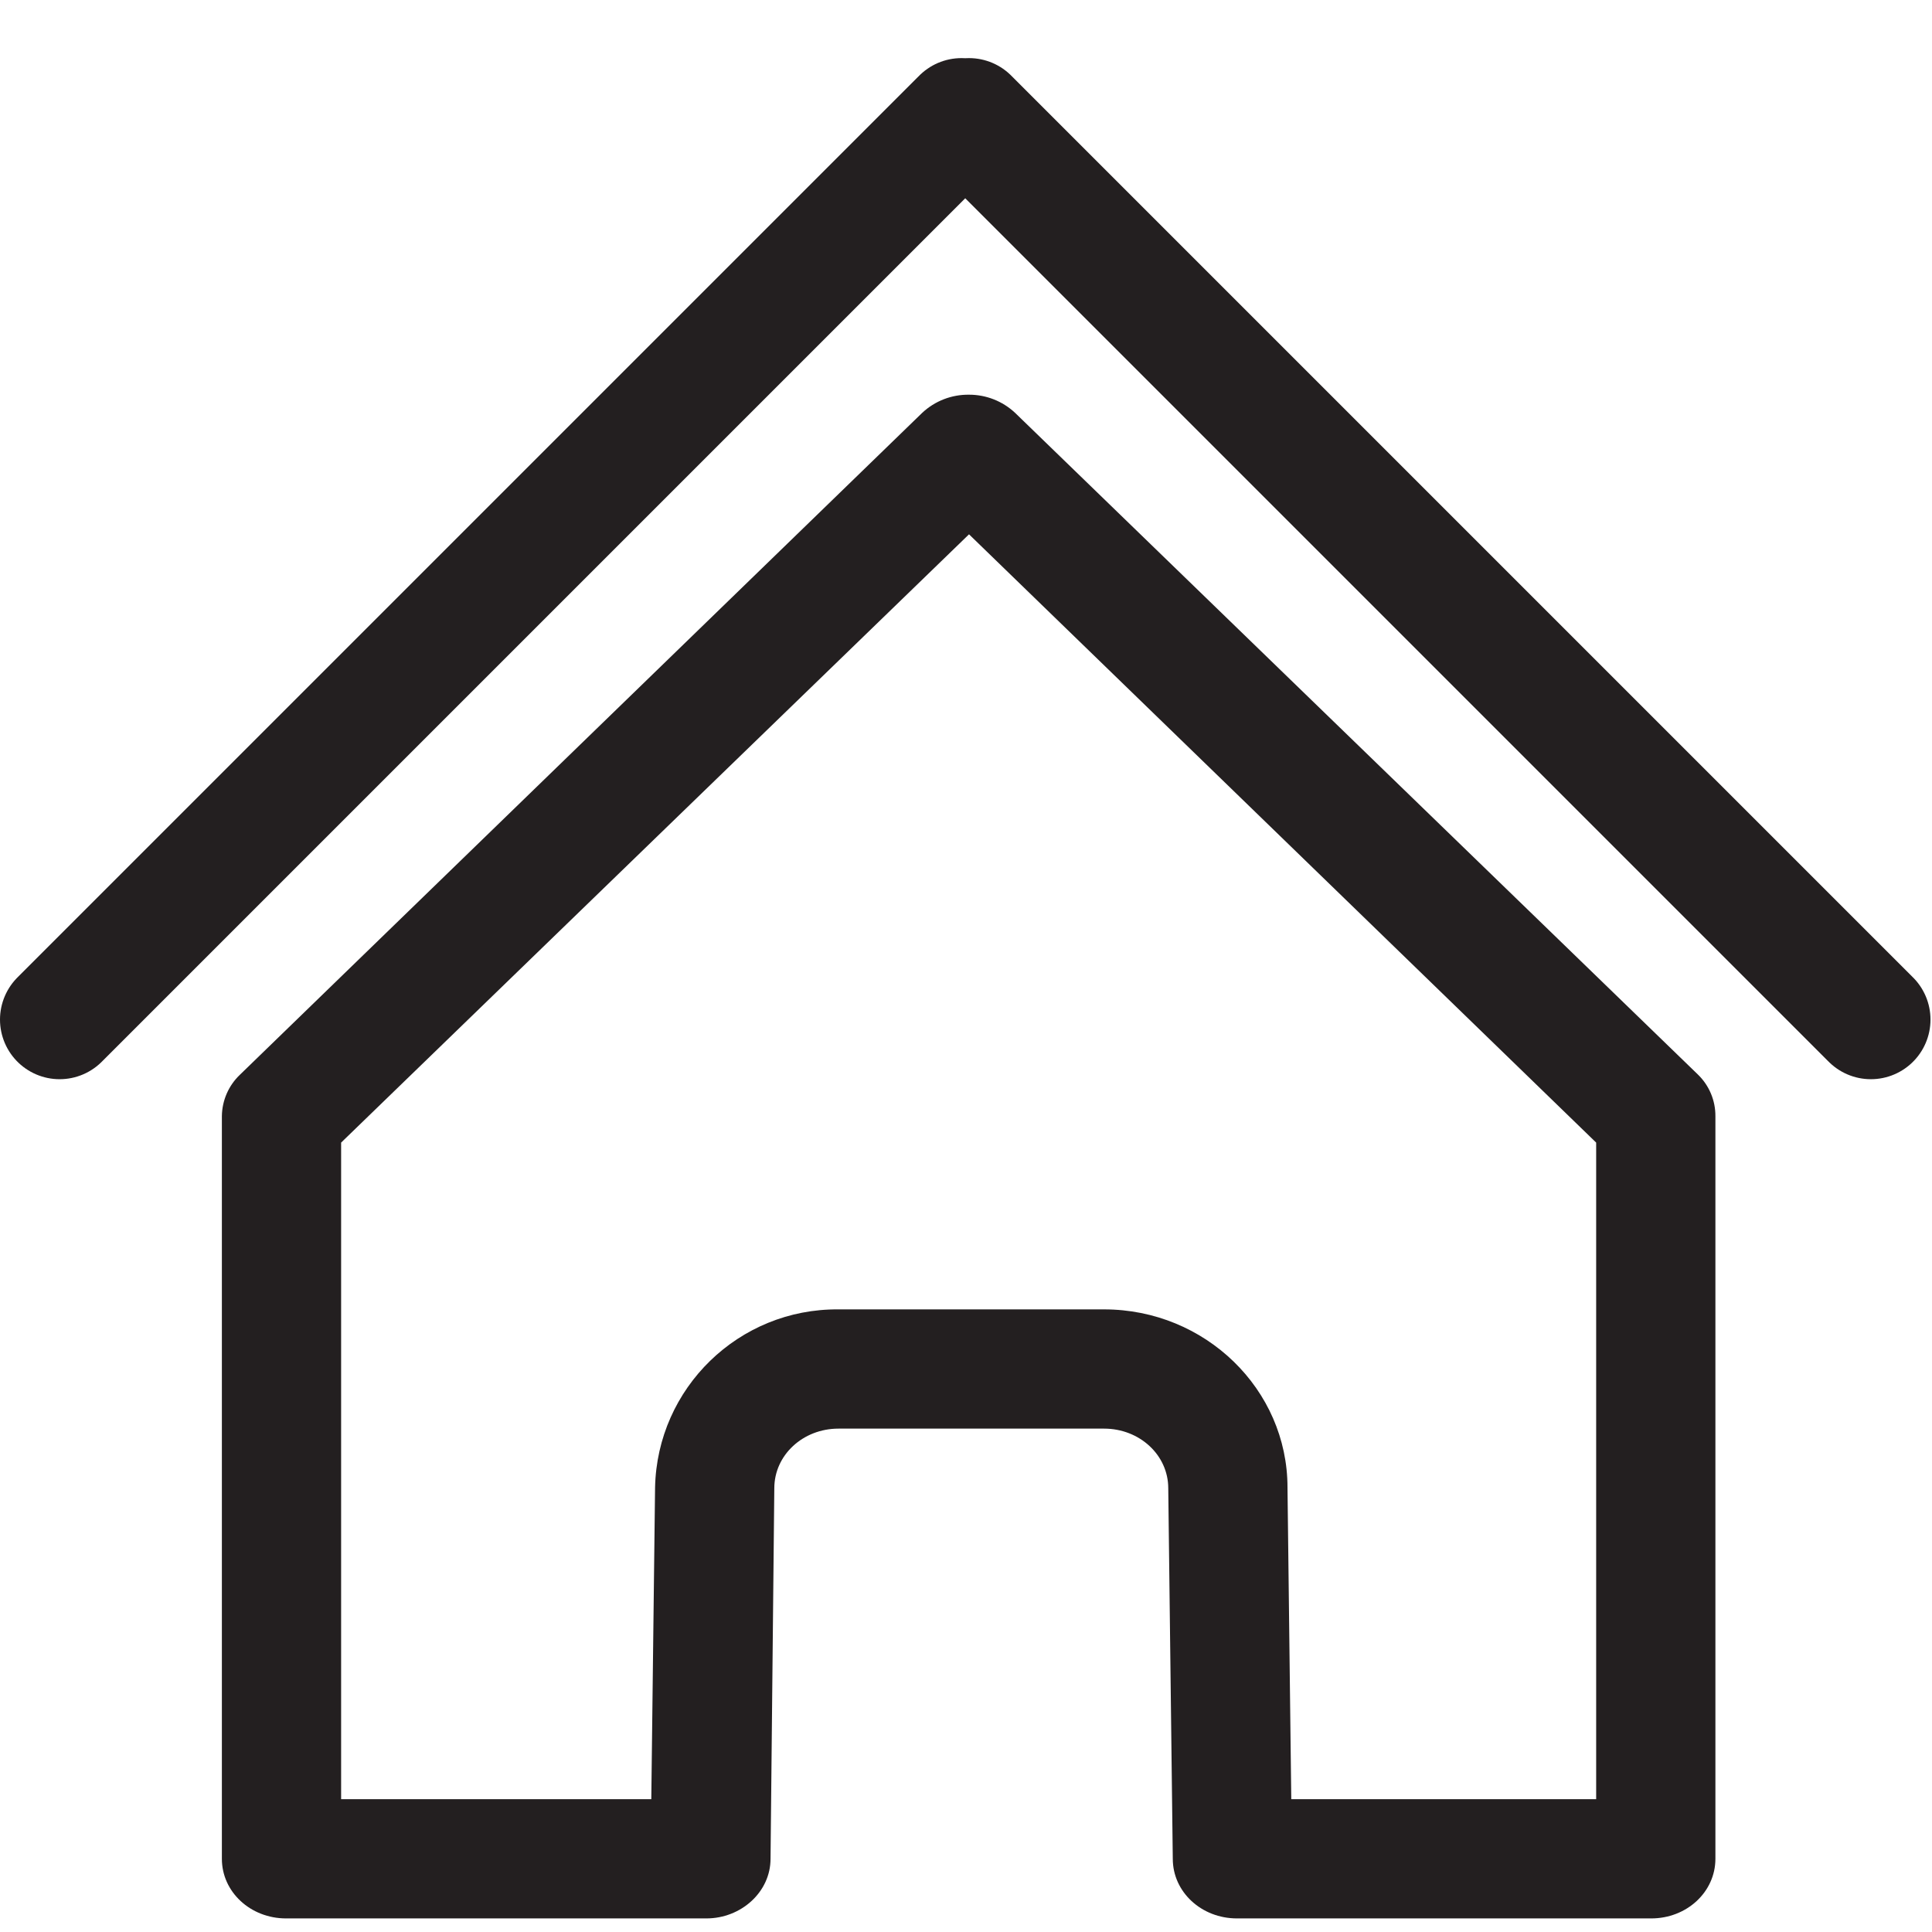
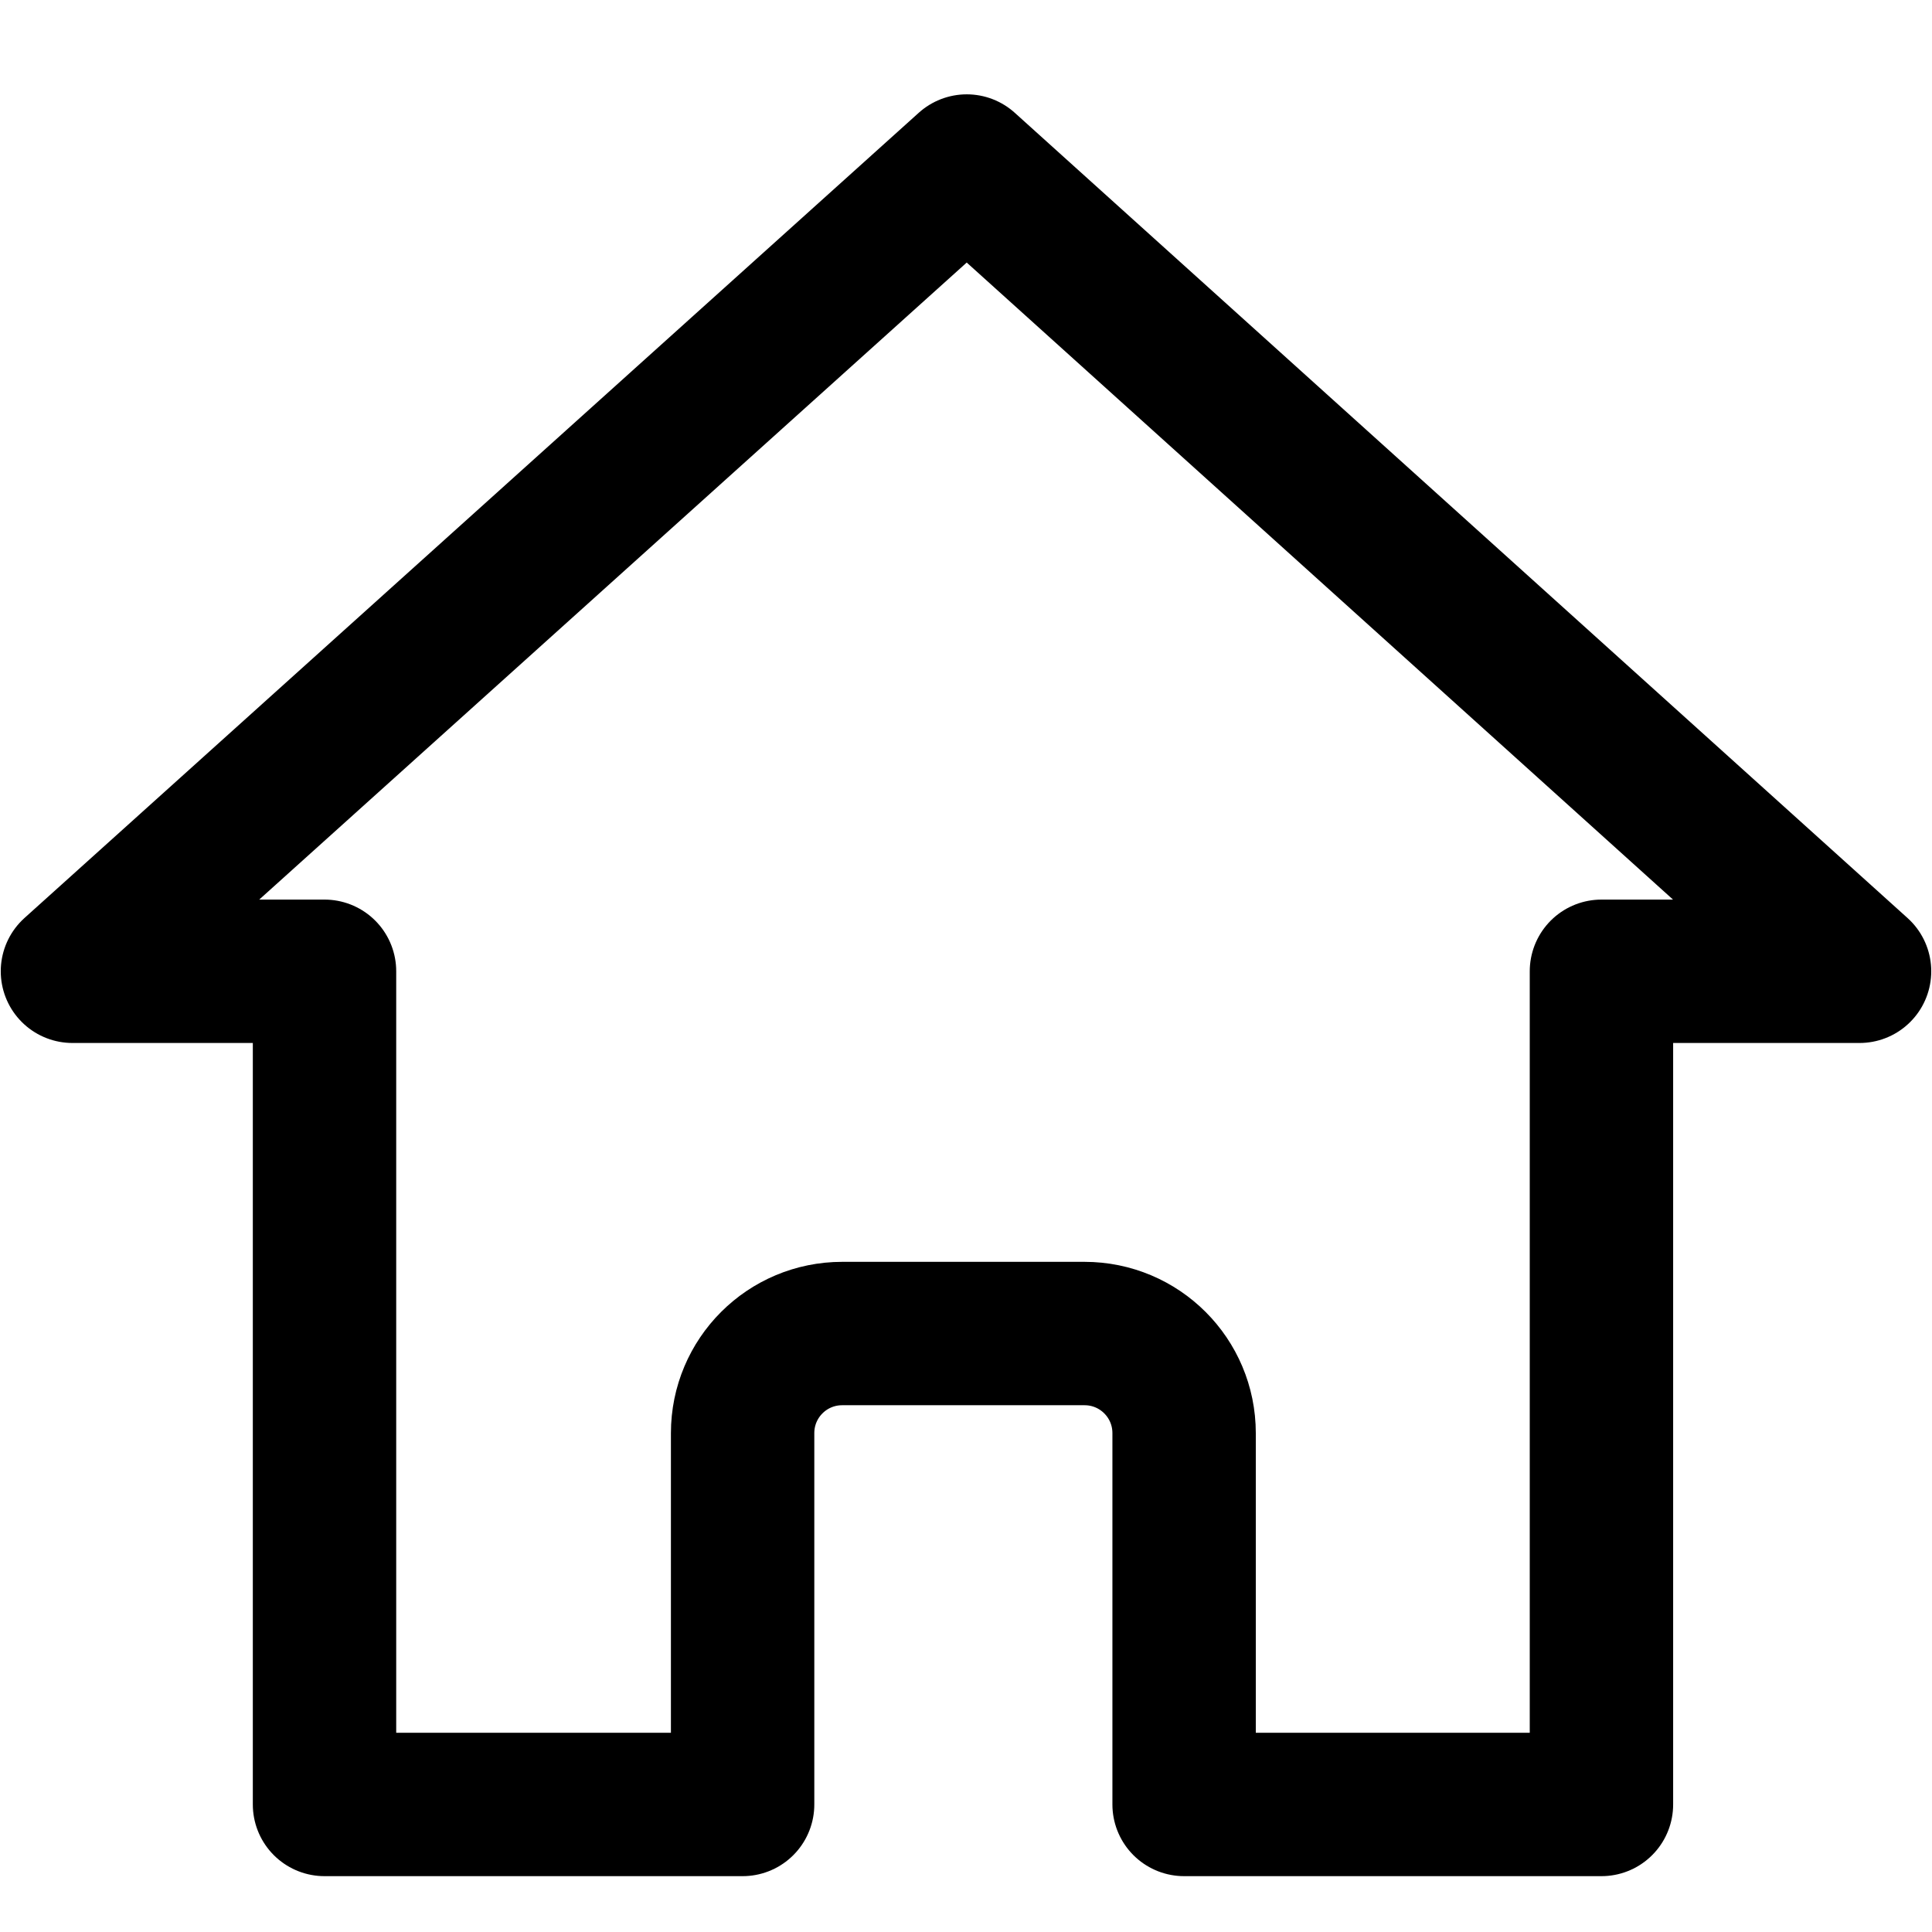
- <svg xmlns="http://www.w3.org/2000/svg" width="256" height="256" viewBox="0 0 256 256">
-   <path fill="#231f20" d="M128.4 70.8l83.1 80.6v87h-40.4l-.5-41.3c0-13-10.9-23.6-24.3-23.6h-35.2a24.1 24.1 0 0 0-24.3 23.6l-.5 41.3H45.2v-87zm0-18.5a8.9 8.9 0 0 0-6.2 2.4l-90.4 87.7a7.7 7.7 0 0 0-2.4 5.5v98.4c0 4.4 3.8 7.9 8.5 7.9h55.7c4.6 0 8.5-3.5 8.5-7.9l.5-49.1c0-4.4 3.8-7.9 8.5-7.9h35.2c4.7 0 8.5 3.5 8.5 7.9l.6 49.1c0 4.4 3.8 7.9 8.5 7.9h54.9c4.7 0 8.5-3.5 8.5-7.9v-98.4a7.6 7.6 0 0 0-2.3-5.5l-90.5-87.7a8.9 8.9 0 0 0-6.1-2.4z" />
-   <path fill="none" stroke="#231f20" stroke-linecap="round" stroke-linejoin="round" stroke-width="15.8" d="M7.9 135.1L127.4 15.6m120.5 119.5L128.4 15.6" />
+ <svg xmlns="http://www.w3.org/2000/svg" version="1.1" id="Layer_1" x="0px" y="0px" viewBox="0 0 256 256" style="enable-background:new 0 0 256 256;" xml:space="preserve">
+   <style type="text/css">
+ 	.st0{fill:none;stroke:#000000;stroke-width:19;stroke-linecap:round;stroke-linejoin:round;}
+ </style>
+   <path class="st0" d="M128.1,22l118.3,106.7h-34.2v110.4h-55.3v-49.2c0-7.3-5.9-13.2-13.2-13.2h-32.1c-7.3,0-13.2,5.9-13.2,13.2v49.2  H43V128.7H9.6L128.1,22z" />
</svg>
